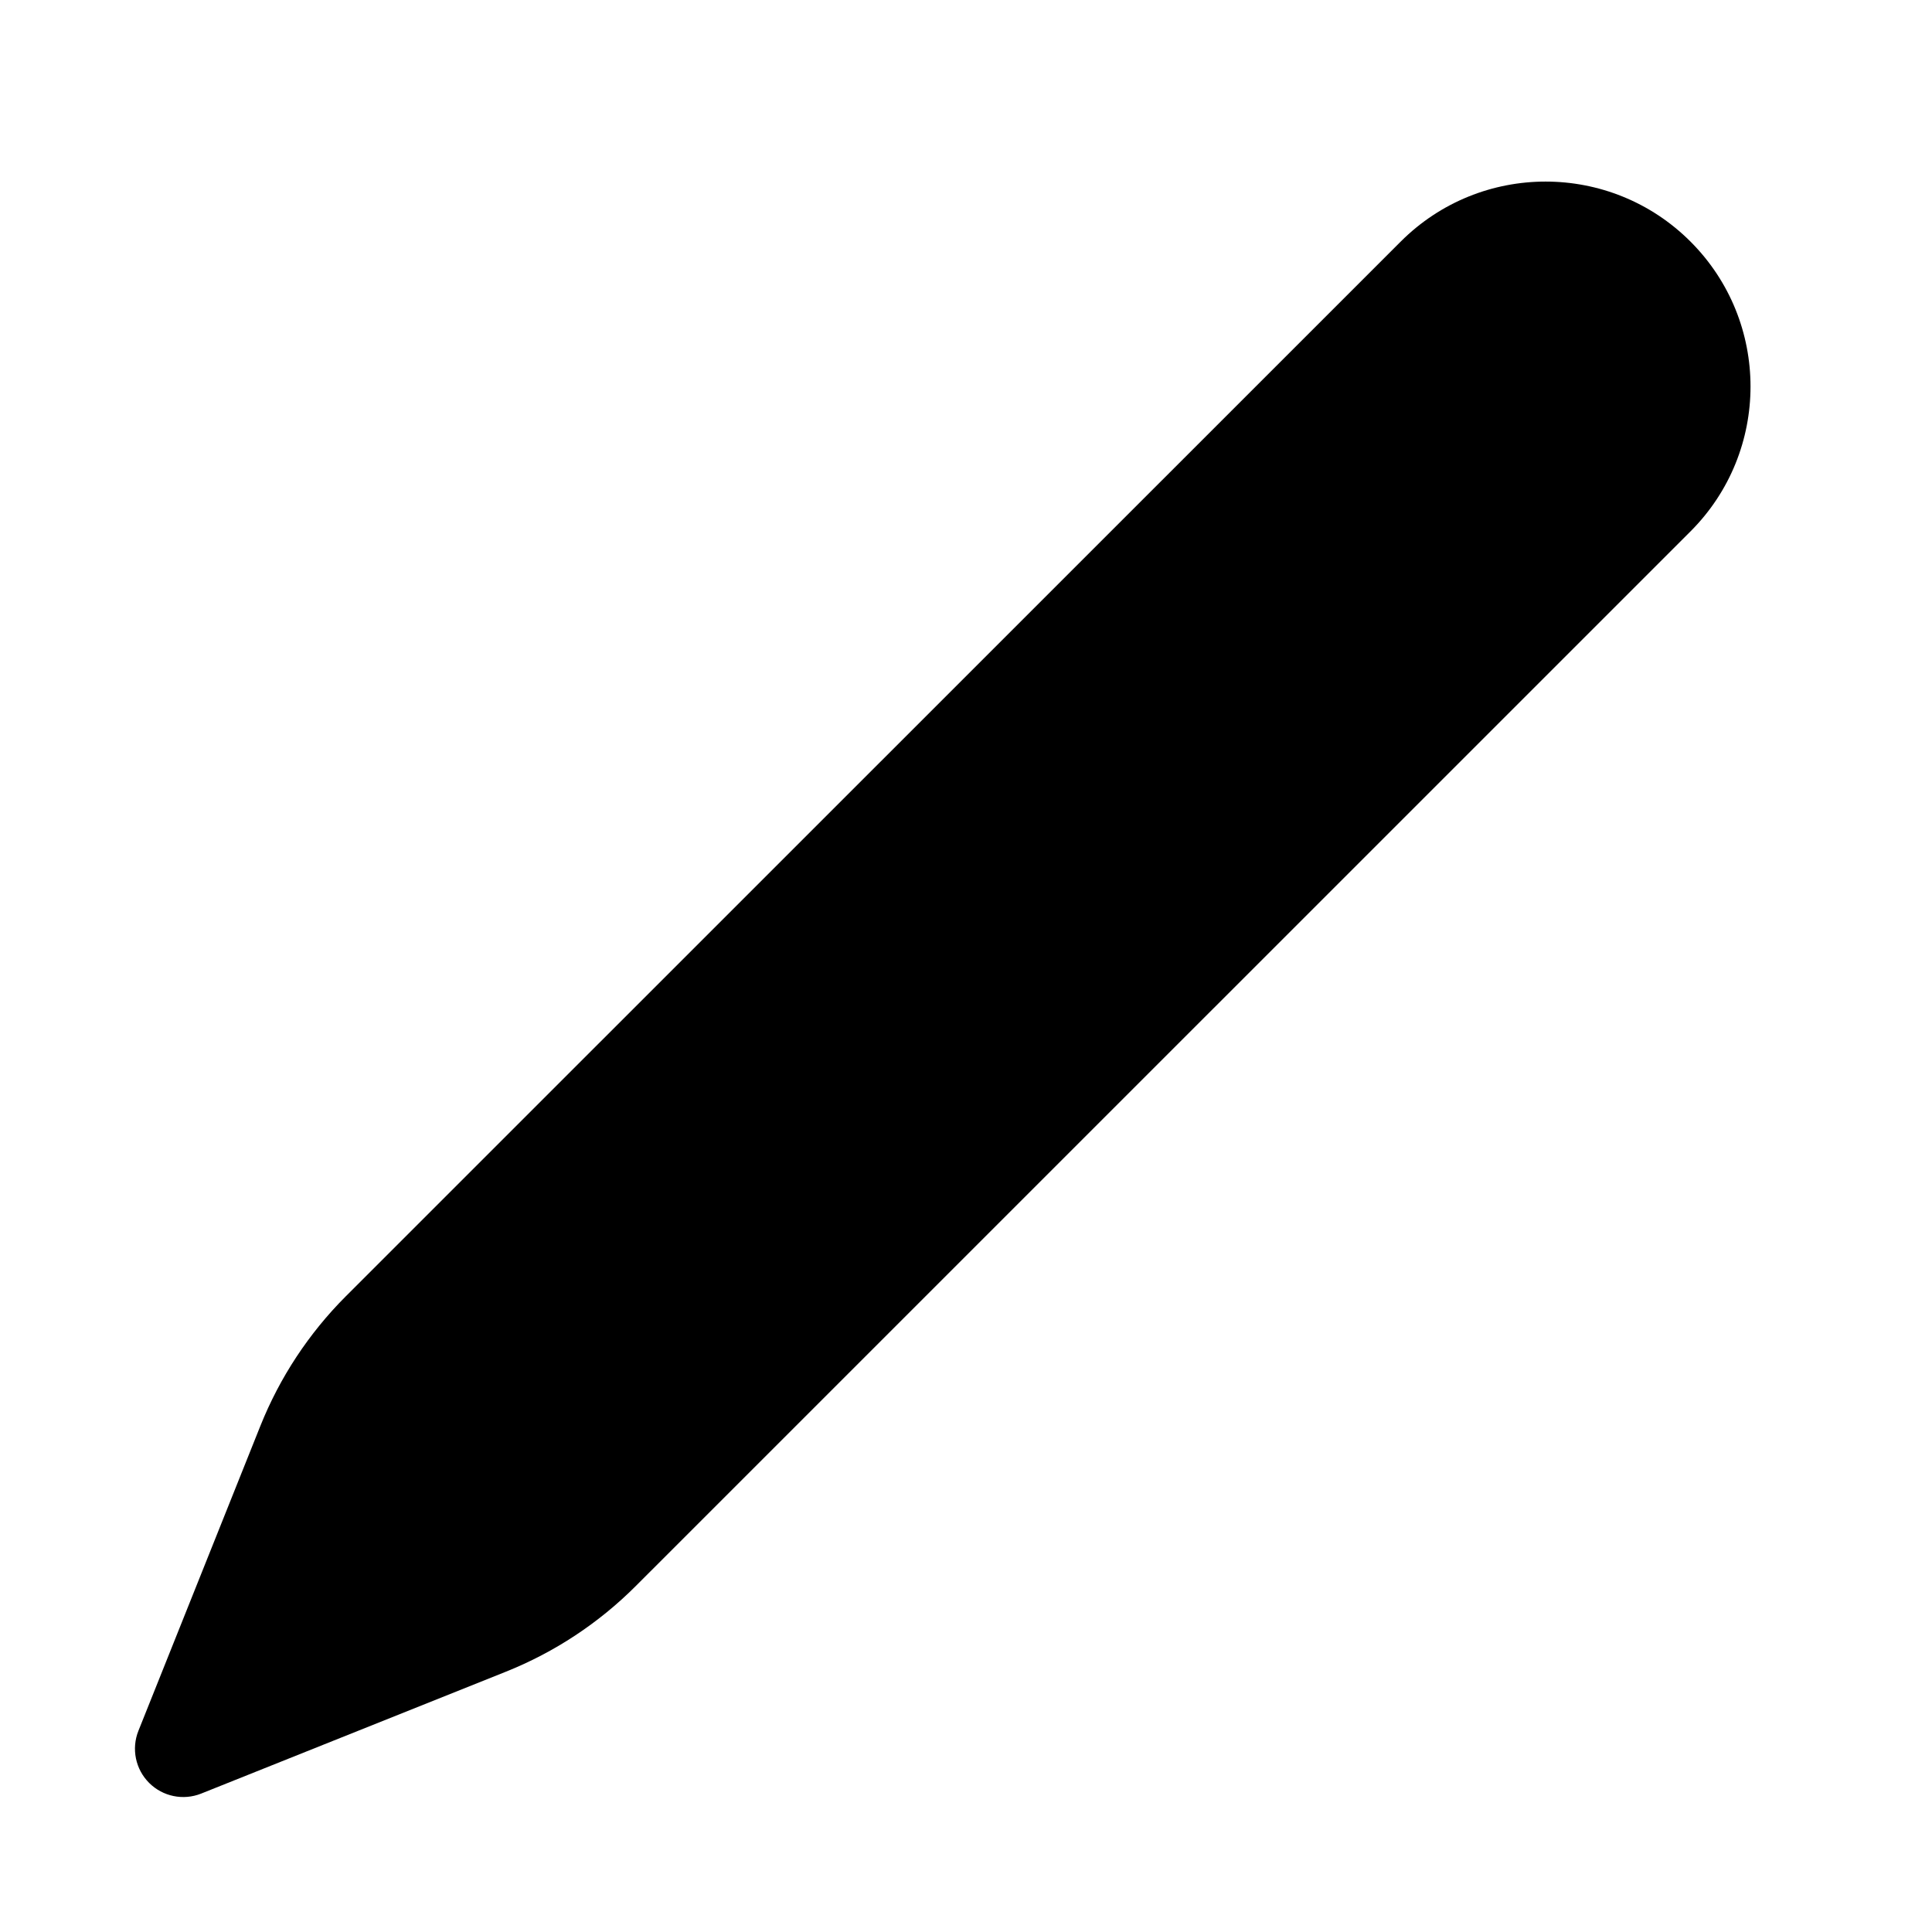
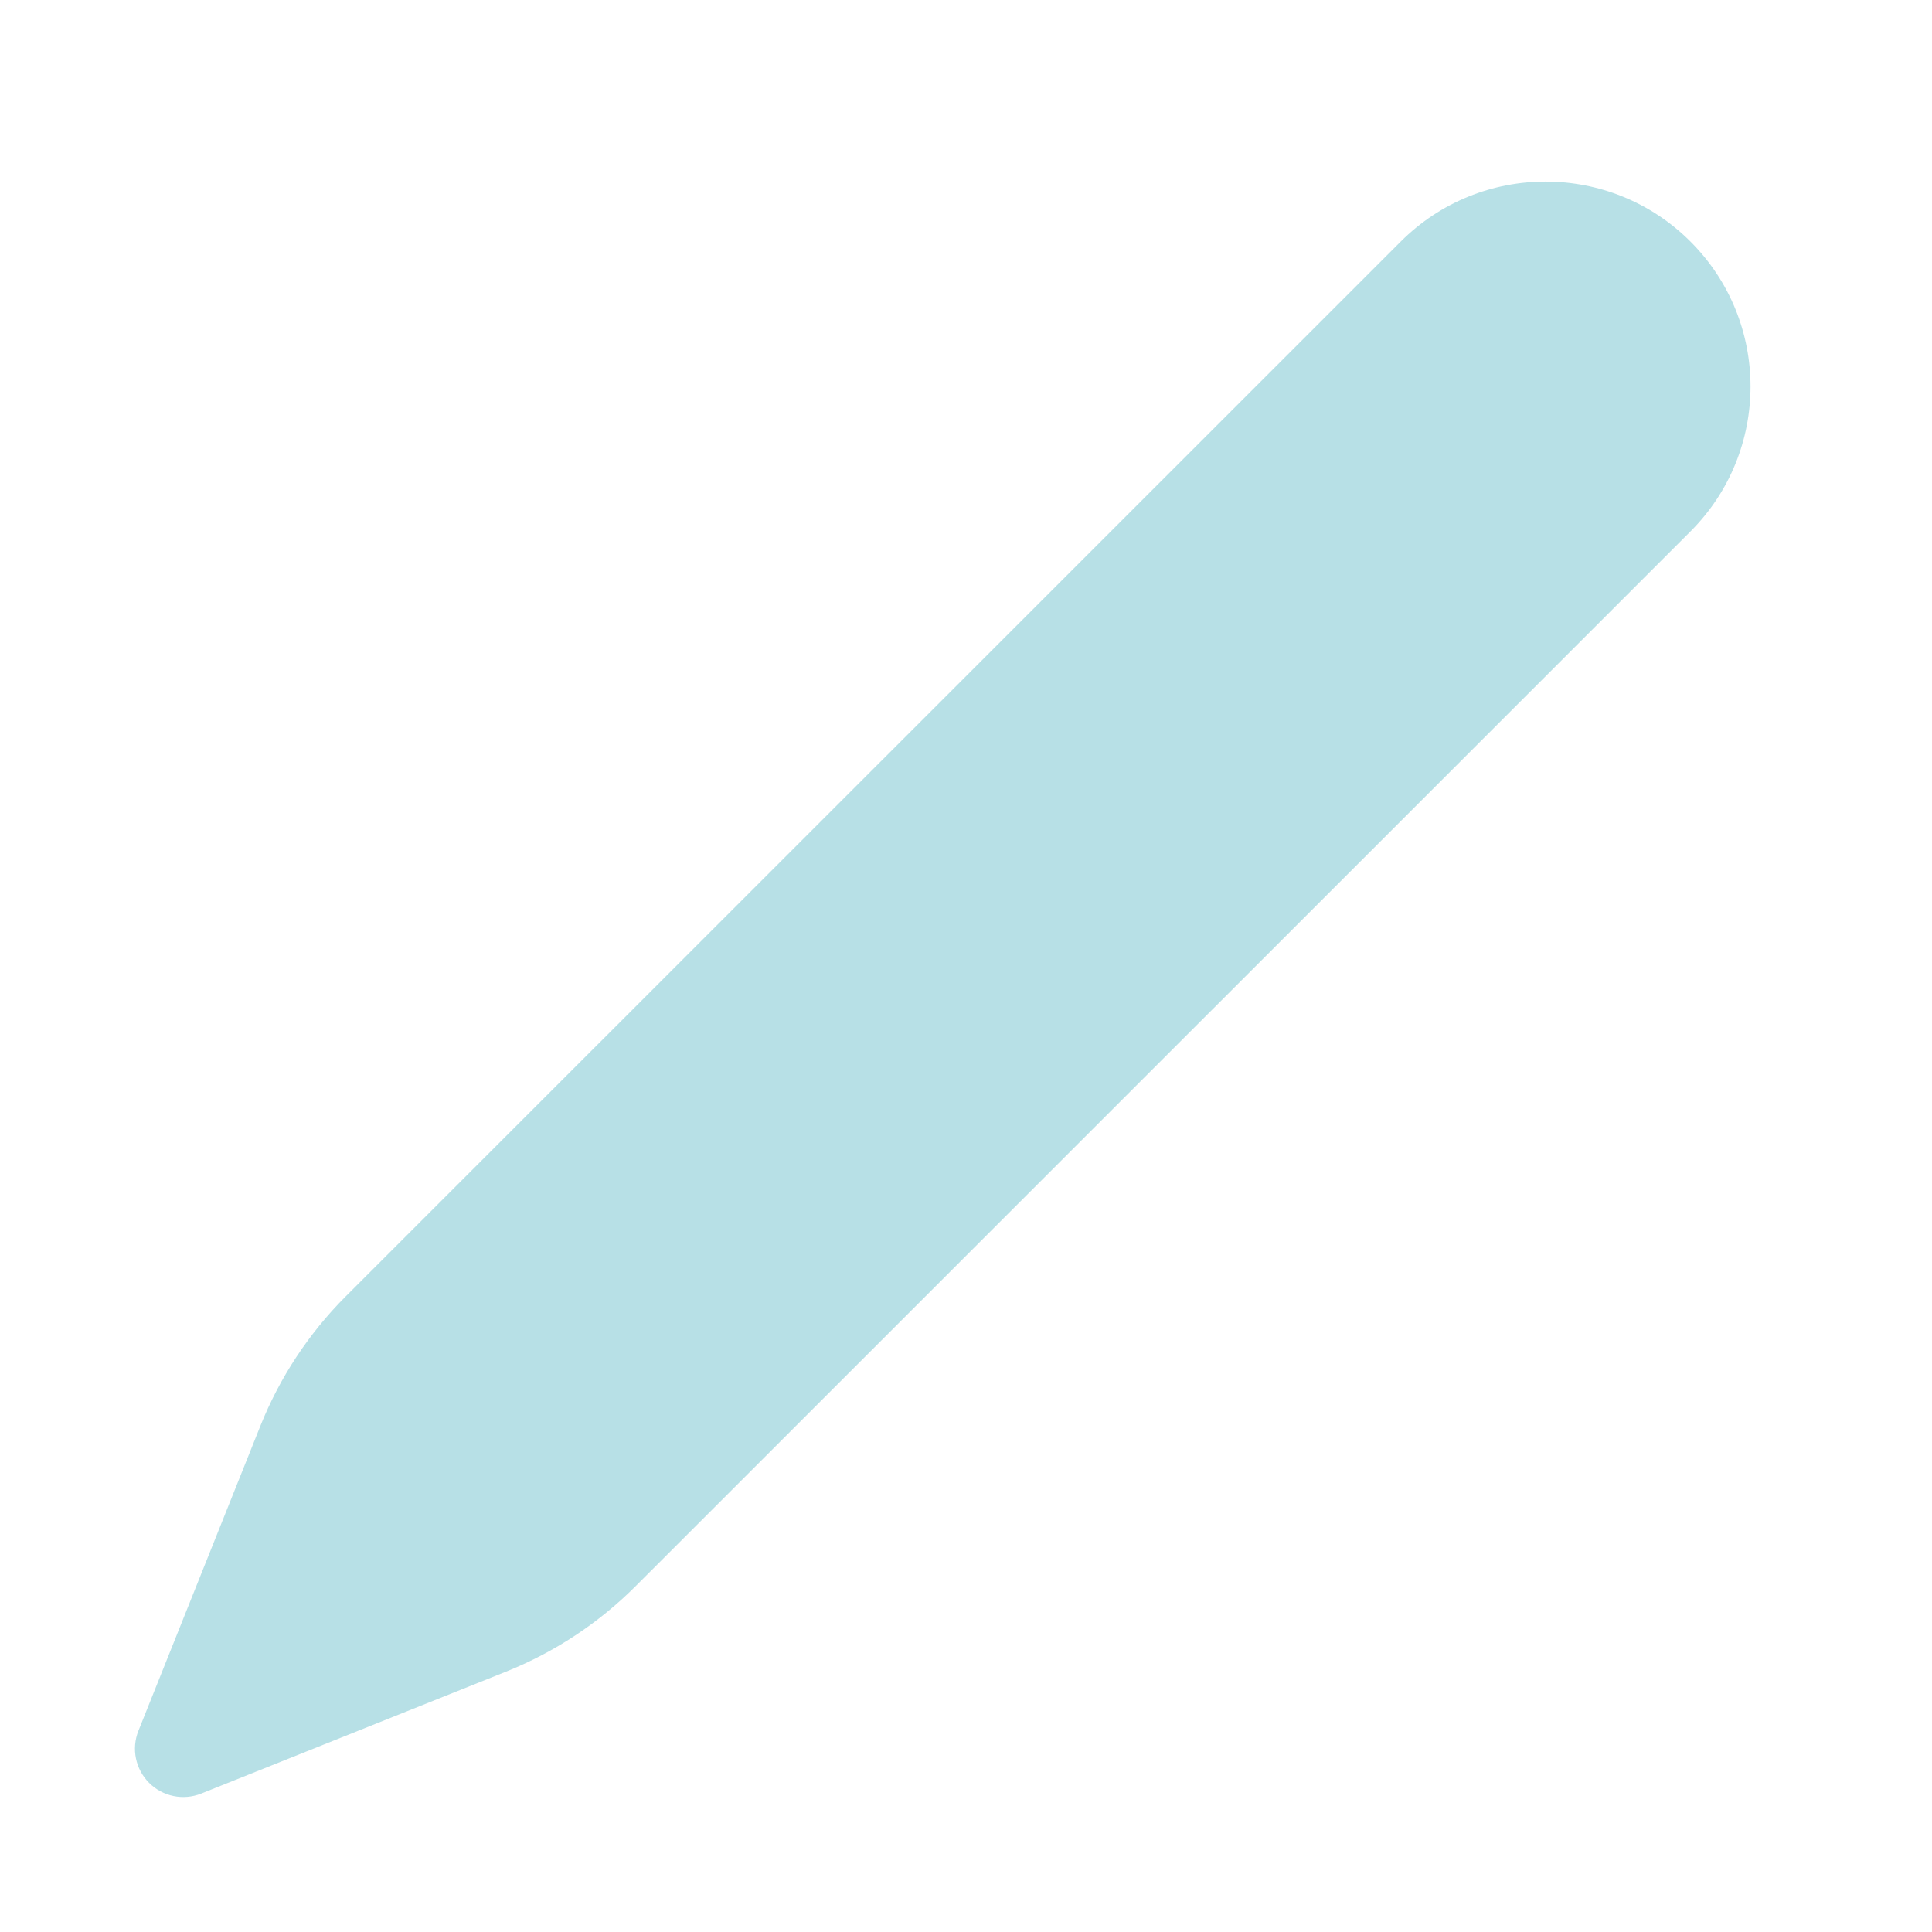
- <svg xmlns="http://www.w3.org/2000/svg" viewBox="0 0 20 20">
+ <svg xmlns="http://www.w3.org/2000/svg" viewBox="0 0 20 20" fill="#b7e0e6">
  <path d="m2.695 14.762-1.262 3.155a.5.5 0 0 0 .65.65l3.155-1.262a4 4 0 0 0 1.343-.886L17.5 5.501a2.121 2.121 0 0 0-3-3L3.58 13.419a4 4 0 0 0-.885 1.343Z" />
</svg>
